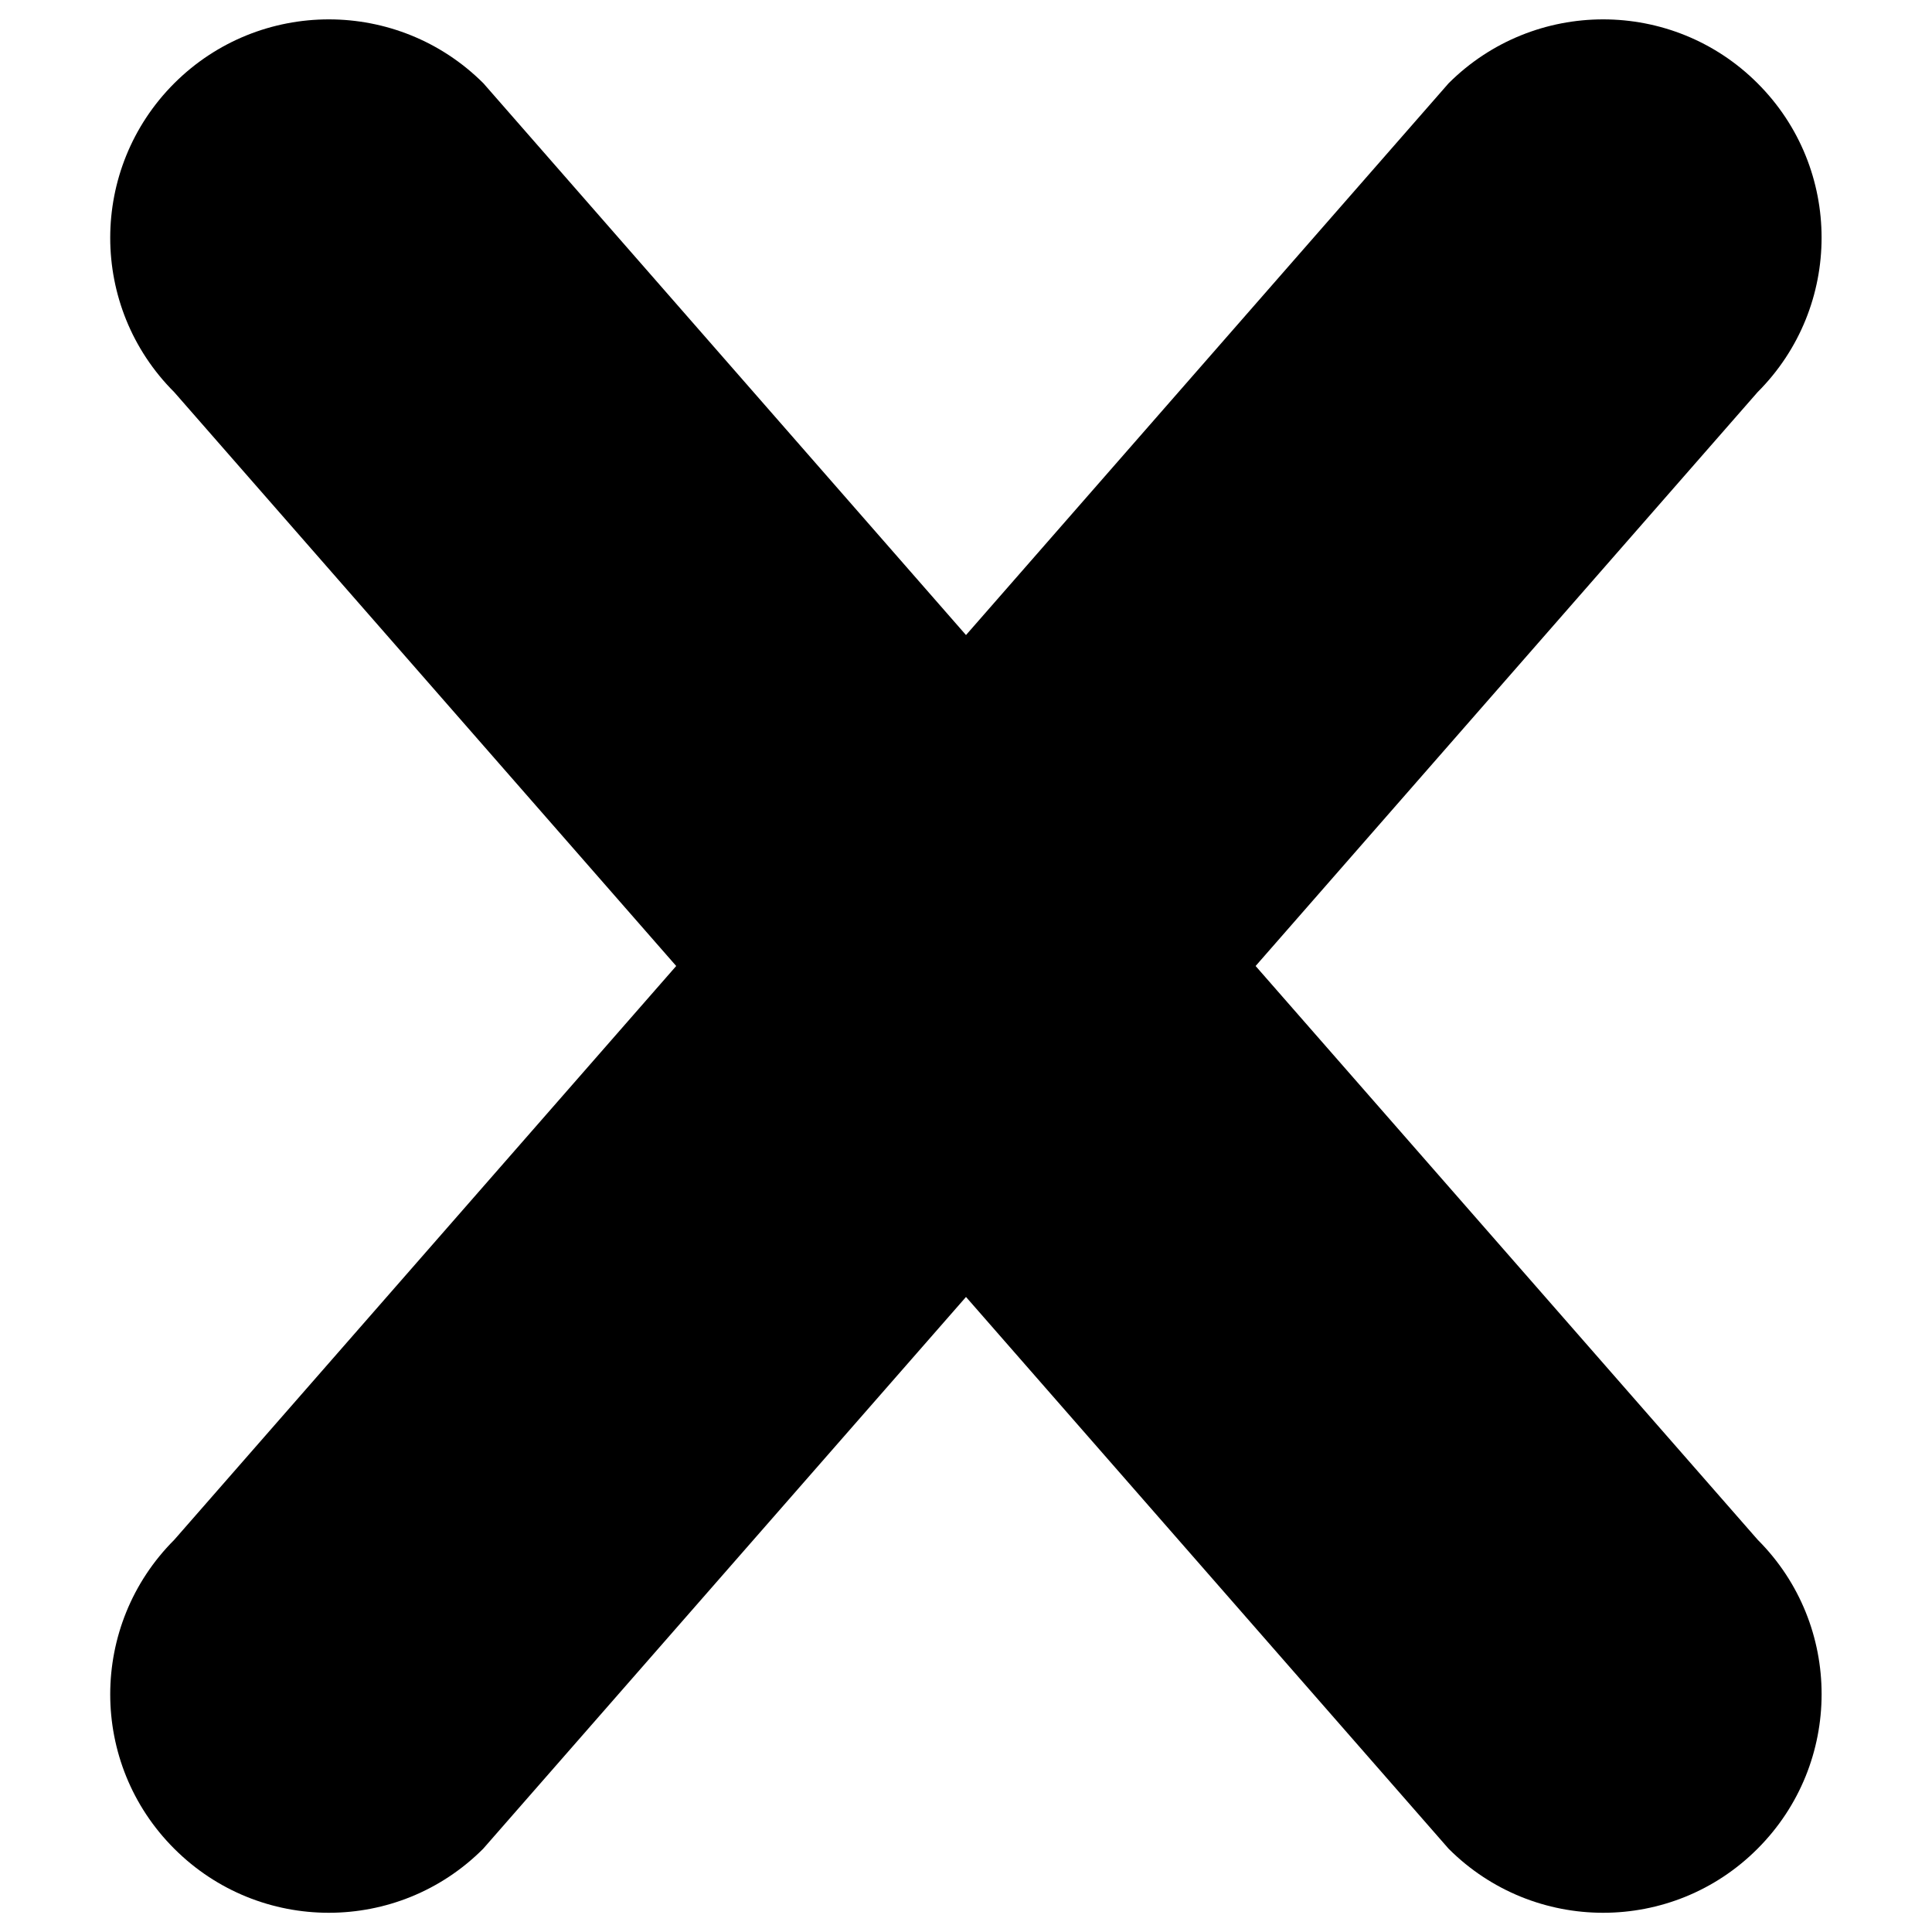
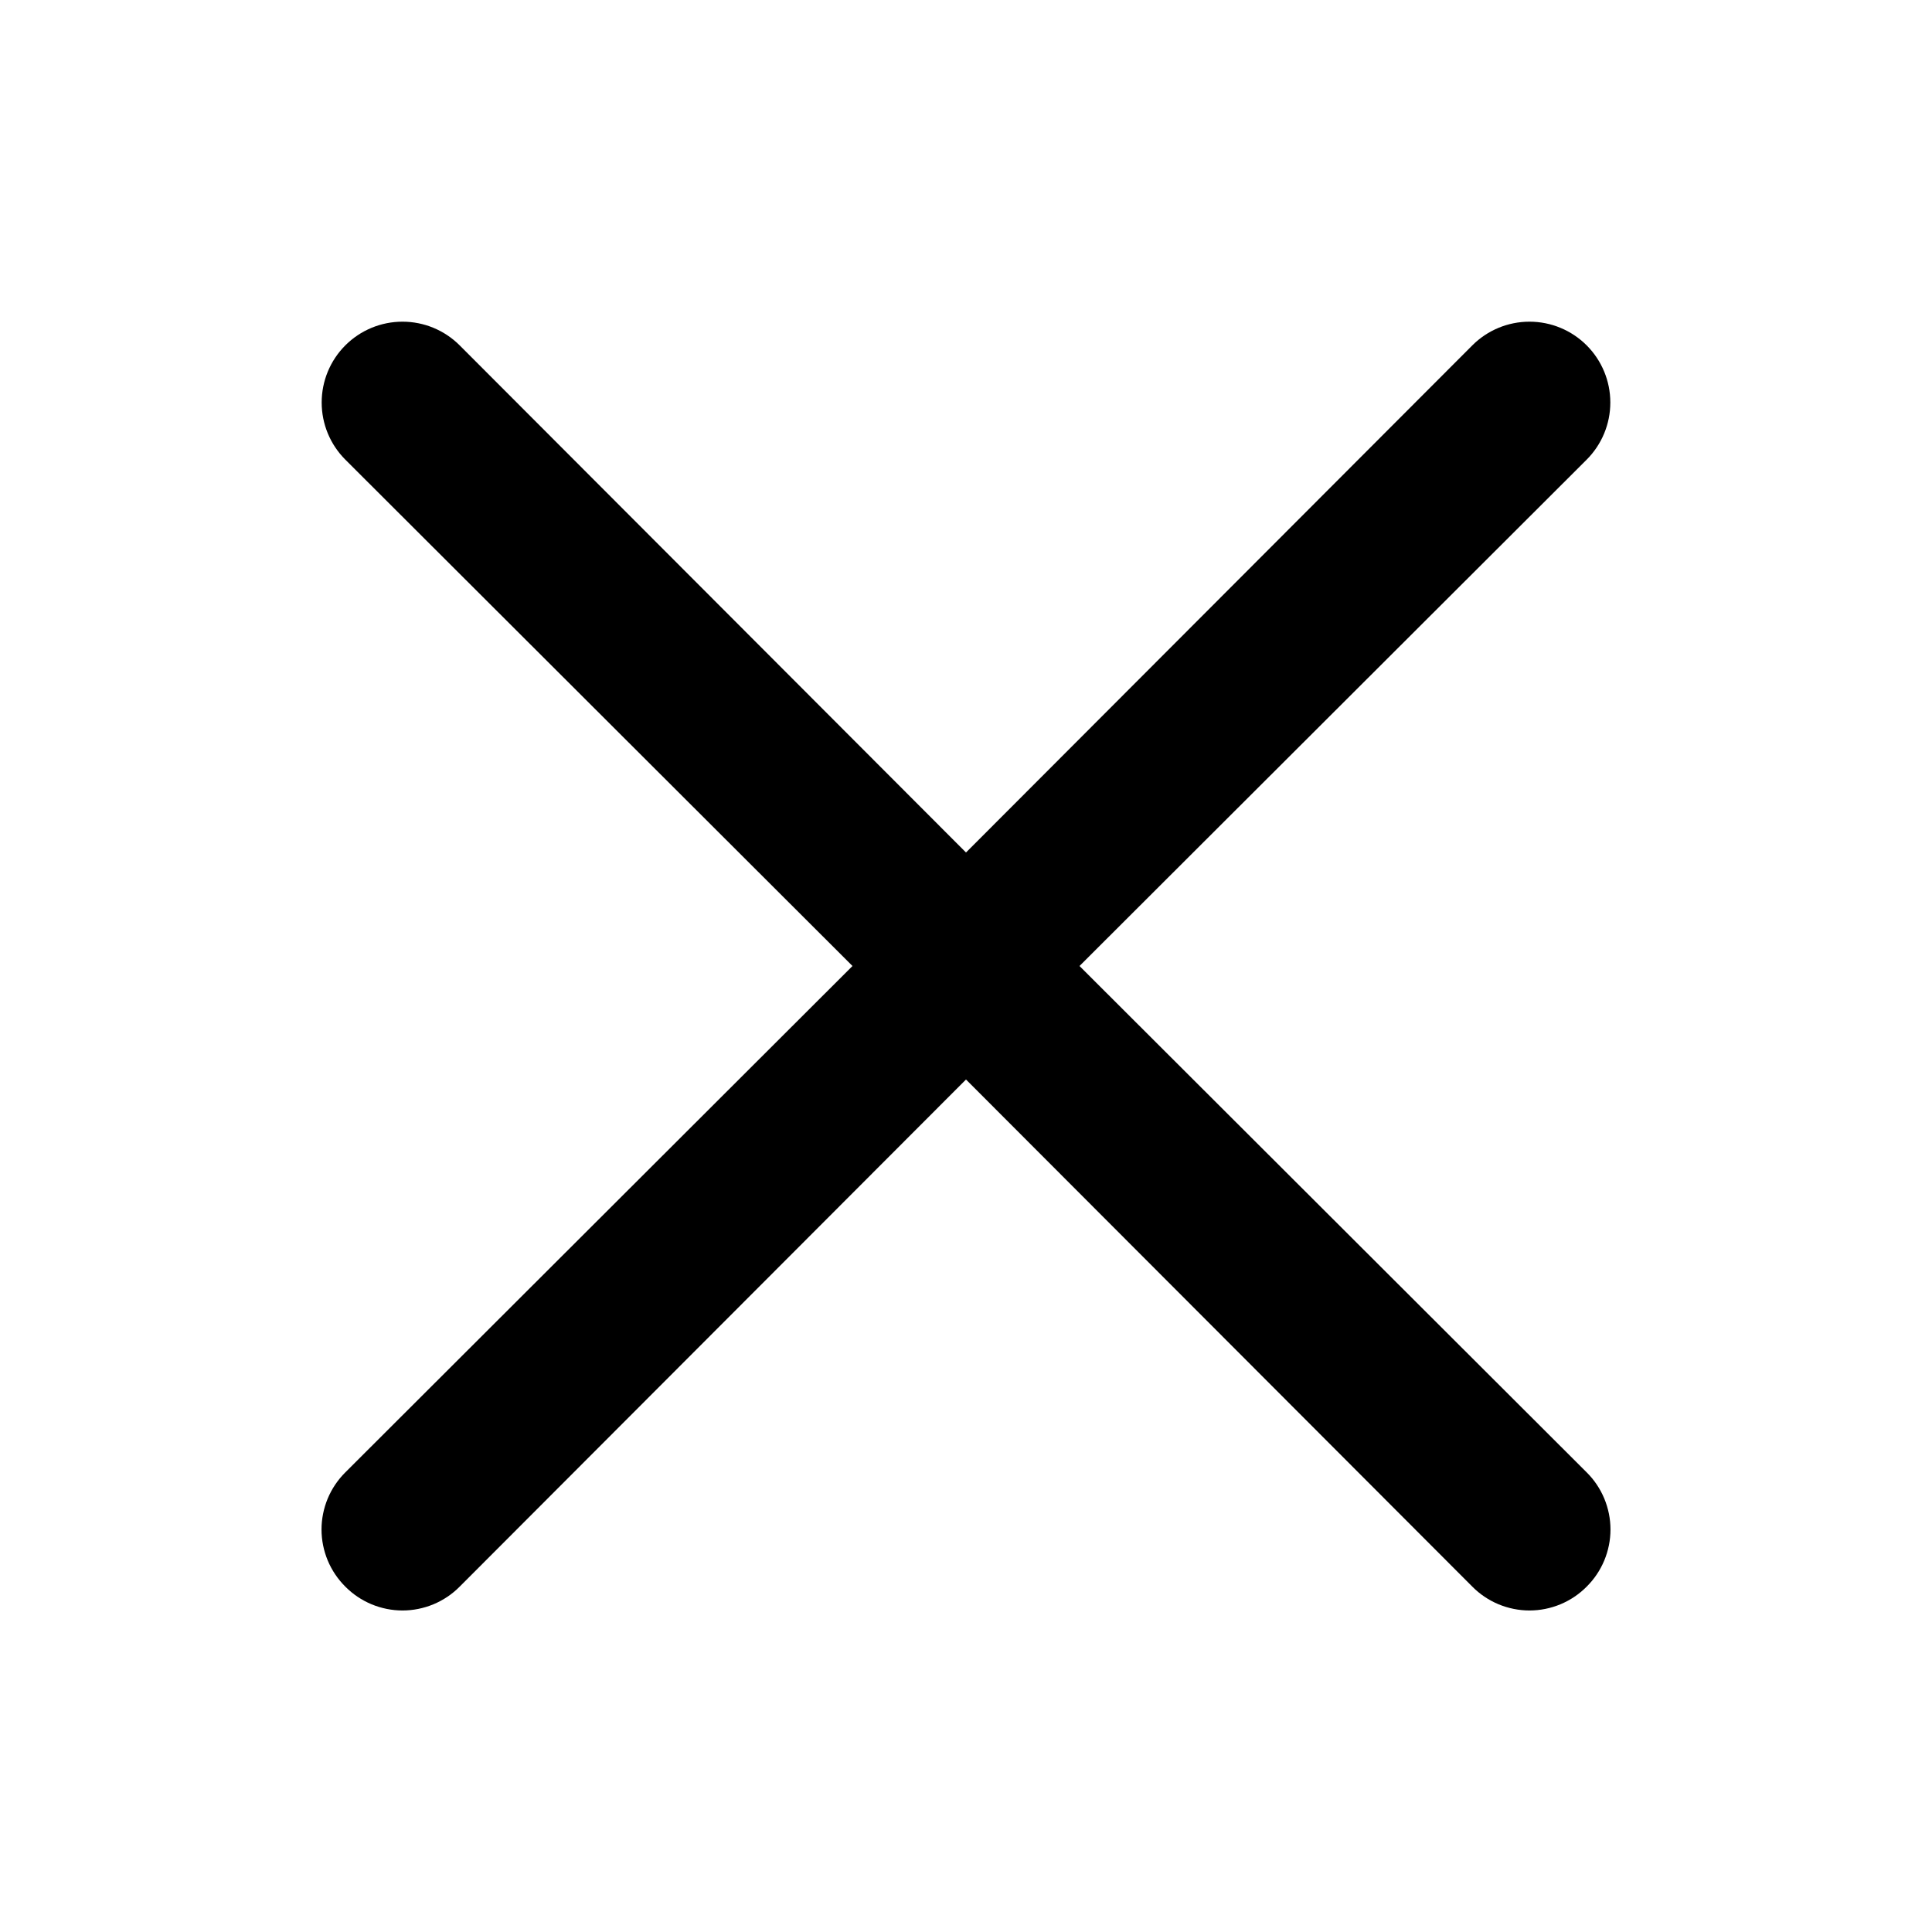
- <svg xmlns="http://www.w3.org/2000/svg" version="1.1" x="0px" y="0px" viewBox="0 0 1000 1000" enable-background="new 0 0 1000 1000" xml:space="preserve">
-   <g>
-     <g>
-       <g>
-         <path d="M909.8,797L649.9,500l259.8-297c44.2-44.2,44.2-115.8,0-159.9C865.6-1,794-1,749.8,43.1L500,328.7L250.2,43.1C206-1,134.4-1,90.2,43.1c-44.2,44.2-44.2,115.8,0,159.9l259.8,297L90.2,797c-44.2,44.2-44.2,115.8,0,159.9c44.2,44.2,115.8,44.2,159.9,0L500,671.3l249.8,285.6c44.2,44.2,115.8,44.2,159.9,0C953.9,912.7,953.9,841.1,909.8,797z" />
-       </g>
-     </g>
-     <g />
-     <g />
-     <g />
-     <g />
-     <g />
-     <g />
-     <g />
-     <g />
-     <g />
-     <g />
-     <g />
-     <g />
-     <g />
-     <g />
-     <g />
-   </g>
+ <svg xmlns="http://www.w3.org/2000/svg" width="48" height="48" viewBox="0 0 48 48" fill="none">
+   <path d="M26.82 24L39.42 11.42C39.797 11.043 40.008 10.533 40.008 10C40.008 9.467 39.797 8.957 39.42 8.58C39.043 8.203 38.533 7.992 38 7.992C37.467 7.992 36.957 8.203 36.58 8.58L24 21.18L11.42 8.58C11.043 8.203 10.533 7.992 10 7.992C9.467 7.992 8.957 8.203 8.58 8.58C8.203 8.957 7.992 9.467 7.992 10C7.992 10.533 8.203 11.043 8.58 11.42L21.18 24L8.58 36.58C8.393 36.766 8.244 36.987 8.142 37.231C8.041 37.475 7.988 37.736 7.988 38C7.988 38.264 8.041 38.525 8.142 38.769C8.244 39.013 8.393 39.234 8.58 39.42C8.766 39.608 8.987 39.756 9.231 39.858C9.475 39.959 9.736 40.012 10 40.012C10.264 40.012 10.525 39.959 10.769 39.858C11.013 39.756 11.234 39.608 11.42 39.42L24 26.82L36.58 39.42C36.766 39.608 36.987 39.756 37.231 39.858C37.475 39.959 37.736 40.012 38 40.012C38.264 40.012 38.525 39.959 38.769 39.858C39.013 39.756 39.234 39.608 39.42 39.42C39.608 39.234 39.756 39.013 39.858 38.769C39.959 38.525 40.012 38.264 40.012 38C40.012 37.736 39.959 37.475 39.858 37.231C39.756 36.987 39.608 36.766 39.42 36.58L26.82 24Z" fill="black" />
</svg>
